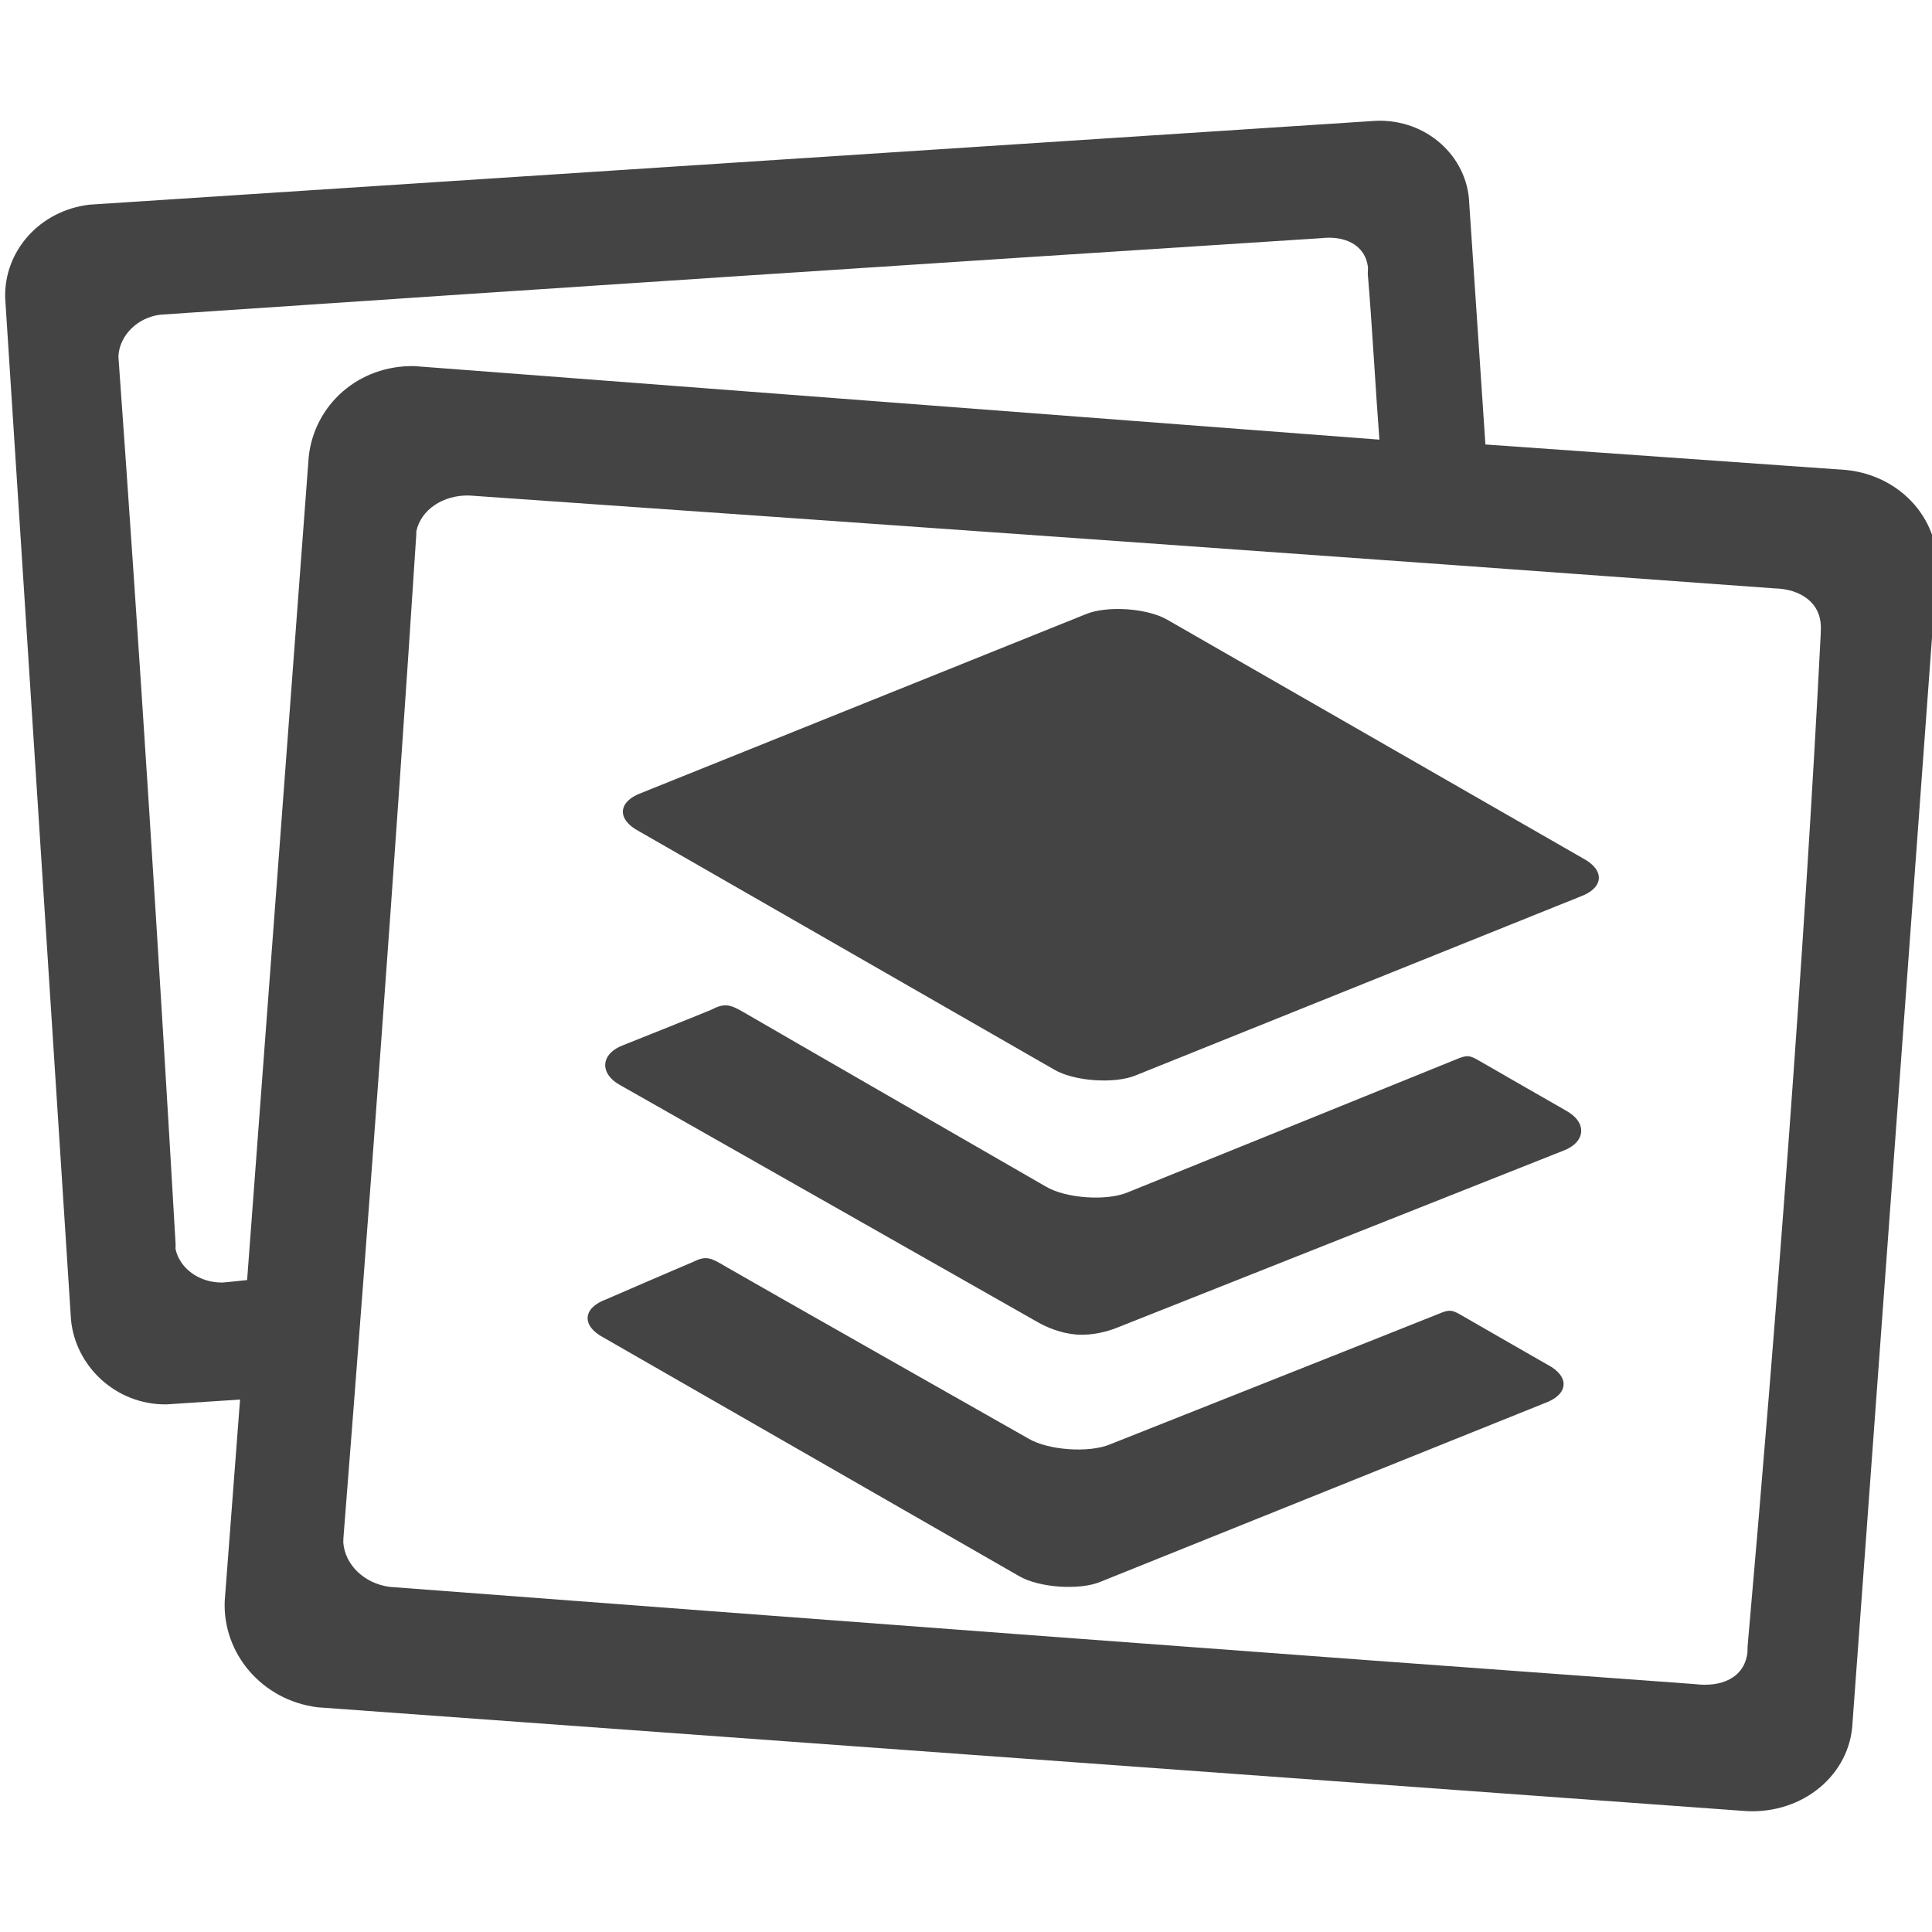
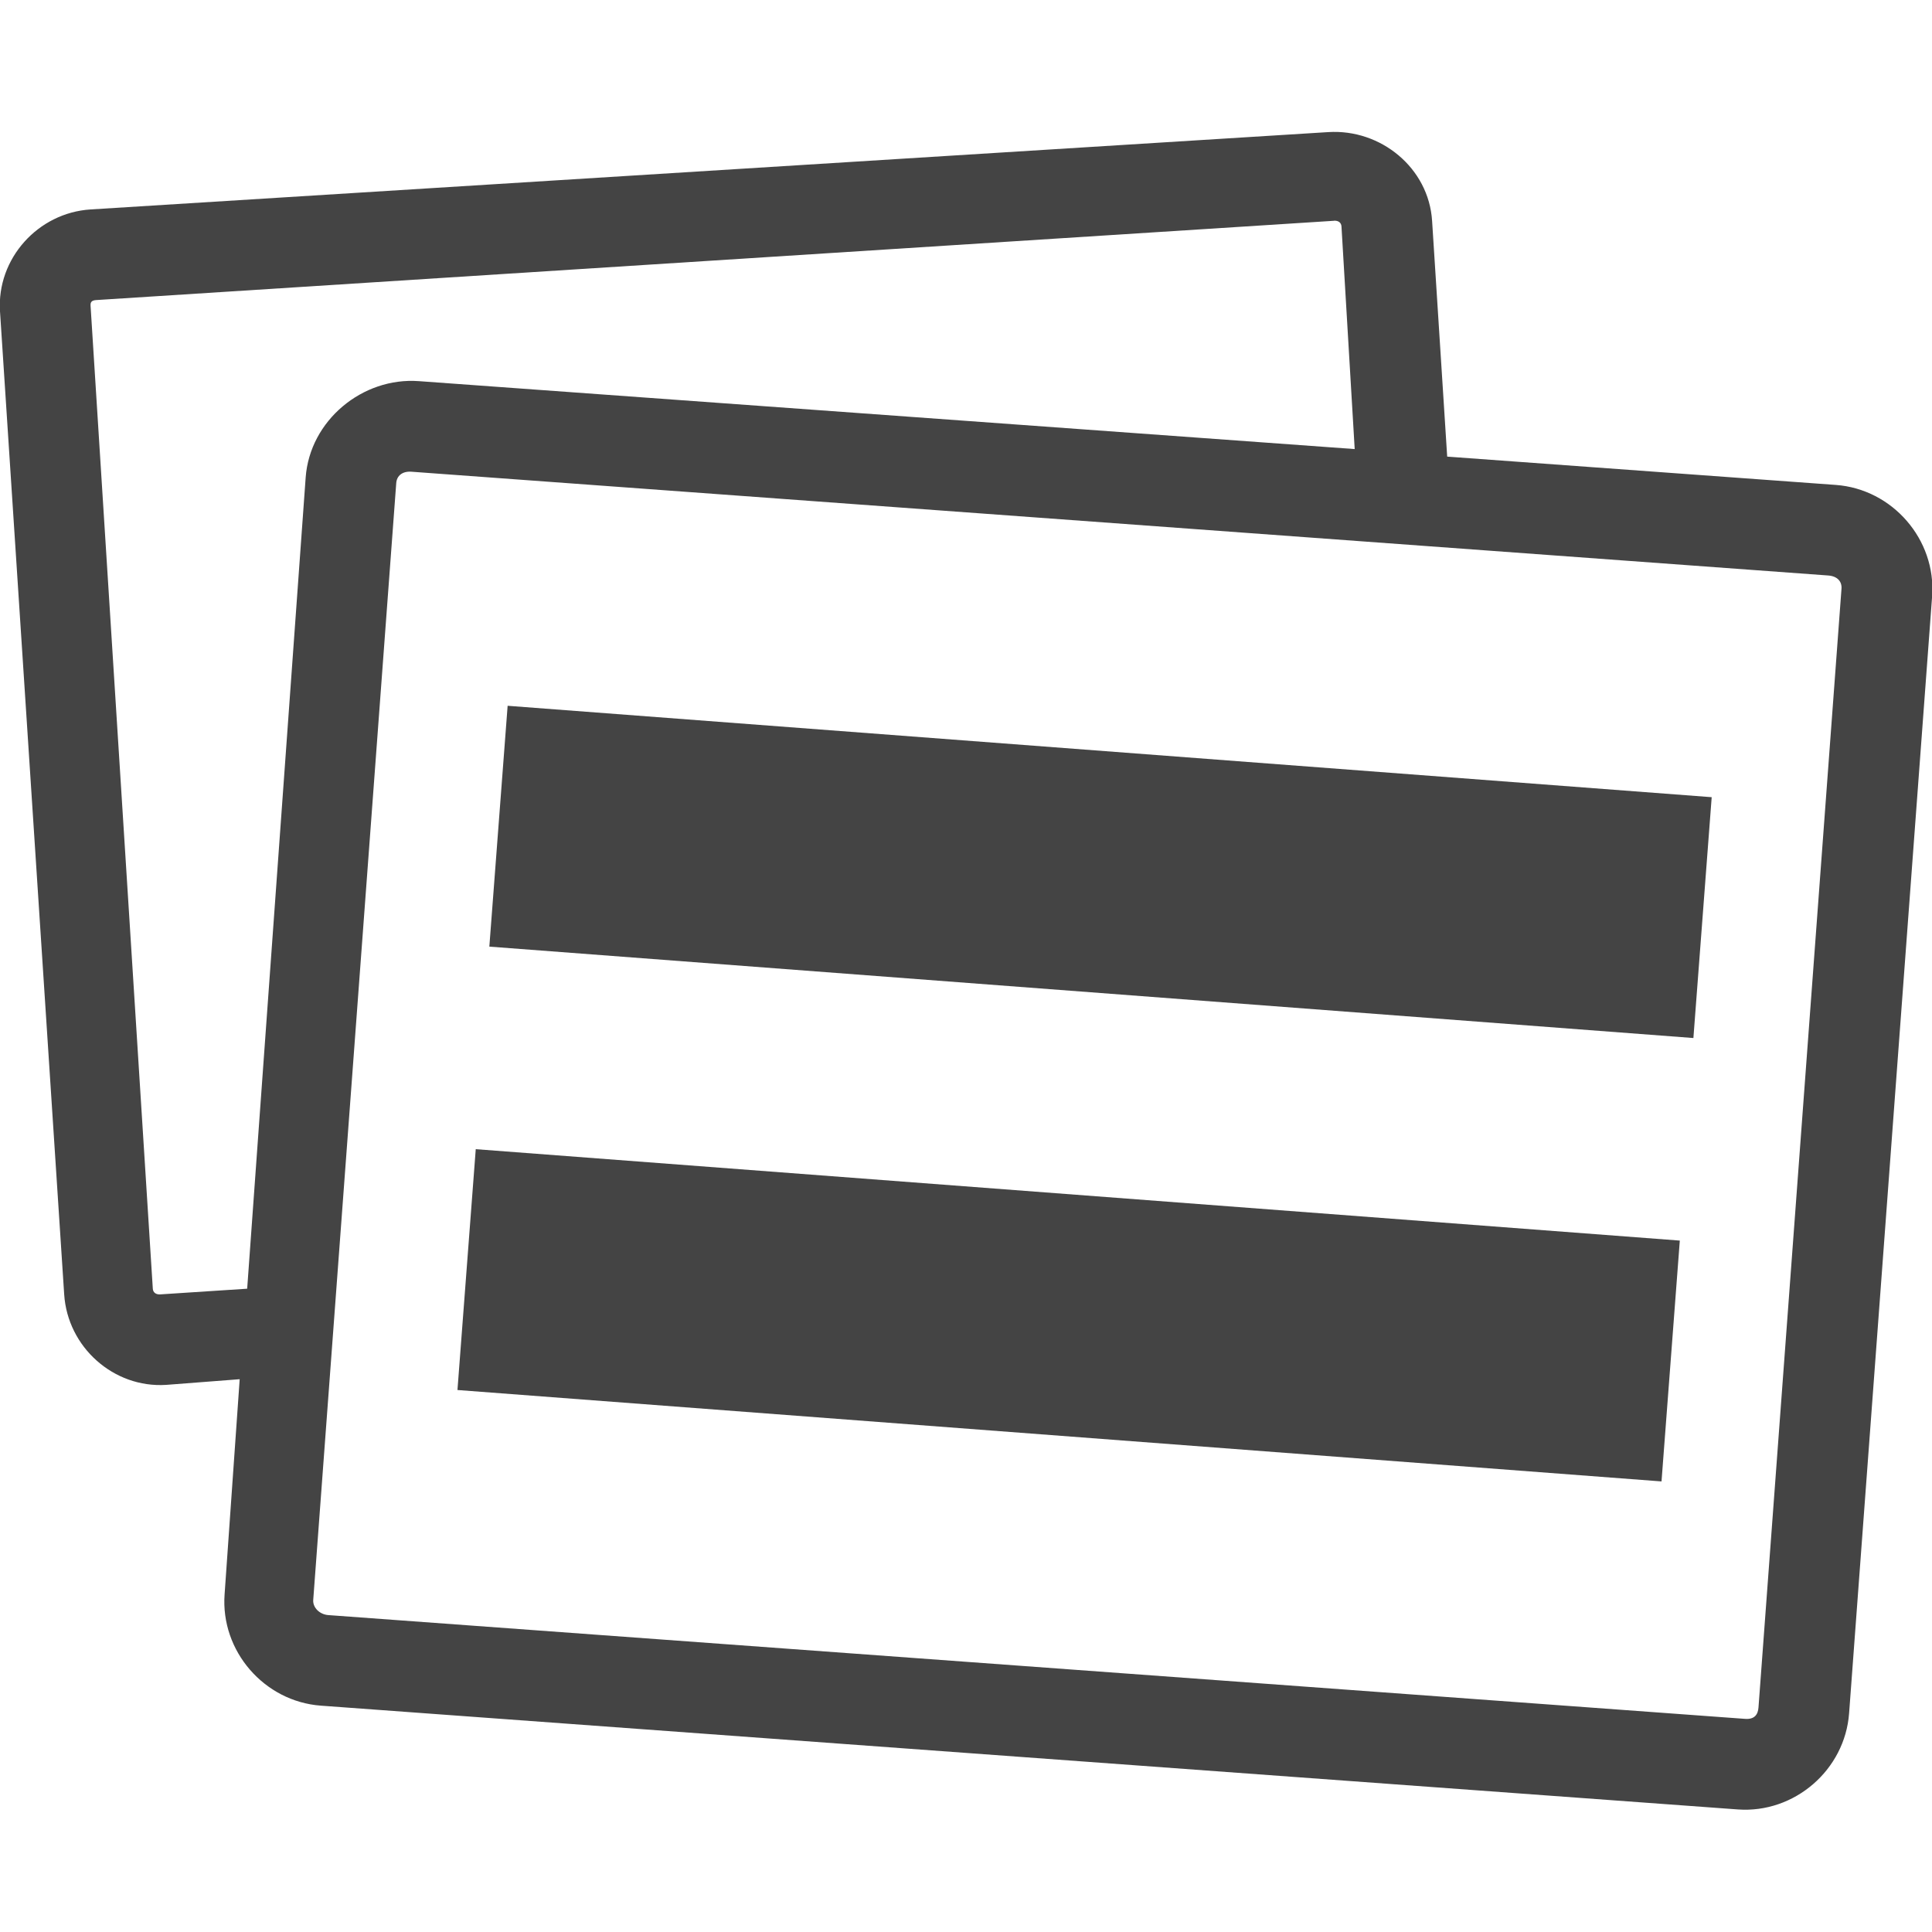
- <svg xmlns="http://www.w3.org/2000/svg" version="1.1" width="32" height="32" viewBox="0 0 32 32" id="svg2">
-   <defs id="defs8" />
-   <path id="path3997" style="fill:#444444" d="m 10.58,13.766 c -0.368,-0.195 -0.347,-0.49 0.044,-0.633 l 7.363,-2.961 c 0.174,-0.073 0.43,-0.097 0.683,-0.08 0.253,0.018 0.503,0.078 0.666,0.174 l 6.883,3.951 c 0.368,0.195 0.347,0.49 -0.044,0.633 l -7.363,2.961 c -0.174,0.073 -0.43,0.097 -0.683,0.08 -0.253,-0.018 -0.503,-0.078 -0.666,-0.174 z m 15.348,4.624 c 0.368,0.195 0.344,0.532 -0.047,0.674 l -7.36,2.919 c -0.174,0.073 -0.433,0.139 -0.686,0.122 -0.253,-0.018 -0.5,-0.119 -0.663,-0.215 l -6.886,-3.909 c -0.368,-0.195 -0.344,-0.532 0.047,-0.674 0,0 1.176,-0.469 1.438,-0.578 0.22,-0.112 0.304,-0.106 0.548,0.038 0.244,0.144 5.008,2.889 5.008,2.889 0.163,0.096 0.413,0.156 0.666,0.174 0.253,0.018 0.509,-0.007 0.683,-0.08 0,0 5.273,-2.132 5.447,-2.205 0.174,-0.073 0.217,-0.07 0.38,0.026 0.163,0.096 1.426,0.819 1.426,0.819 z m -0.293,4.215 c 0.368,0.195 0.347,0.49 -0.044,0.633 l -7.363,2.961 c -0.174,0.073 -0.43,0.097 -0.683,0.08 -0.253,-0.018 -0.503,-0.078 -0.666,-0.174 l -6.883,-3.951 c -0.368,-0.195 -0.347,-0.49 0.044,-0.633 0,0 1.179,-0.511 1.441,-0.62 0.22,-0.112 0.301,-0.064 0.545,0.081 0.244,0.144 5.011,2.847 5.011,2.847 0.163,0.096 0.413,0.156 0.666,0.174 0.253,0.018 0.509,-0.007 0.683,-0.08 0,0 5.27,-2.09 5.444,-2.162 0.174,-0.073 0.217,-0.07 0.38,0.026 0.163,0.096 1.426,0.819 1.426,0.819 z M 22.789,2.001 1.482,3.39 C 0.651,3.488 0.061,4.167 0.086,4.94 L 1.176,21.859 c 0.073,0.77 0.744,1.411 1.58,1.402 l 1.22,-0.08 -0.254,3.337 c -0.036,0.865 0.613,1.643 1.537,1.76 L 28.932,29.998 c 0.933,0.045 1.716,-0.605 1.752,-1.47 L 32.077,9.508 C 32.167,8.647 31.505,7.876 30.575,7.784 L 24.603,7.362 24.335,3.366 C 24.309,2.593 23.628,1.968 22.789,2.001 z m -0.908,1.944 c 0.384,-0.045 0.732,0.102 0.777,0.485 l -0.003,0.108 c 0.066,0.766 0.133,1.977 0.192,2.744 L 6.866,6.064 C 5.936,6.045 5.203,6.709 5.113,7.57 l -1.02,13.632 c -0.084,0.007 -0.326,0.036 -0.41,0.041 -0.386,0.004 -0.708,-0.236 -0.776,-0.557 l 0.002,-0.072 C 2.628,15.754 2.305,10.682 1.962,5.916 l 8.076e-4,-0.036 C 1.989,5.553 2.275,5.258 2.658,5.212 8.89,4.79 15.648,4.346 21.881,3.945 z M 7.769,8.207 C 14.699,8.691 22.457,9.237 29.386,9.745 c 0.43,0.009 0.782,0.233 0.773,0.664 l -0.003,0.108 c -0.268,5.291 -0.745,11.474 -1.21,16.749 l -0.003,0.108 c -0.054,0.428 -0.445,0.574 -0.871,0.52 C 21.144,27.392 13.385,26.809 6.458,26.284 6.031,26.23 5.712,25.914 5.686,25.548 l 0.002,-0.072 C 6.116,20.045 6.548,14.206 6.894,8.87 l 0.002,-0.072 C 6.974,8.44 7.339,8.198 7.769,8.207 z" />
+ <svg xmlns="http://www.w3.org/2000/svg" version="1.1" width="32" height="32" viewBox="0 0 32 32">
+   <path fill="#444444" d="M8.408 11.69l19.943 1.514-0.303 3.989-19.943-1.514zM7.88 19.034l19.943 1.514-0.303 3.989-19.943-1.514zM22 2.188l-20.5 1.281c-0.87 0.055-1.556 0.814-1.5 1.688l1.063 16.281c0.056 0.874 0.818 1.555 1.688 1.5l1.219-0.094-0.25 3.563c-0.069 0.941 0.658 1.775 1.594 1.844l23.469 1.719c0.936 0.069 1.775-0.653 1.844-1.594l1.375-18.5c0.069-0.941-0.658-1.775-1.594-1.844l-6.438-0.469-0.25-3.906c-0.056-0.874-0.849-1.524-1.719-1.469zM22.094 3.656c0.077-0.005 0.121 0.034 0.125 0.094l0.219 3.688-15.5-1.125c-0.936-0.069-1.806 0.653-1.875 1.594l-0.969 13.438-1.438 0.094c-0.077 0.005-0.121-0.034-0.125-0.094l-1.031-16.281c-0.004-0.060 0.017-0.089 0.094-0.094l20.5-1.313zM6.813 7.813l23.469 1.719c0.148 0.011 0.228 0.097 0.219 0.219l-1.375 18.531c-0.009 0.122-0.071 0.198-0.219 0.188l-23.469-1.719c-0.148-0.011-0.259-0.128-0.25-0.25l1.375-18.5c0.009-0.122 0.102-0.198 0.25-0.188z" />
</svg>
